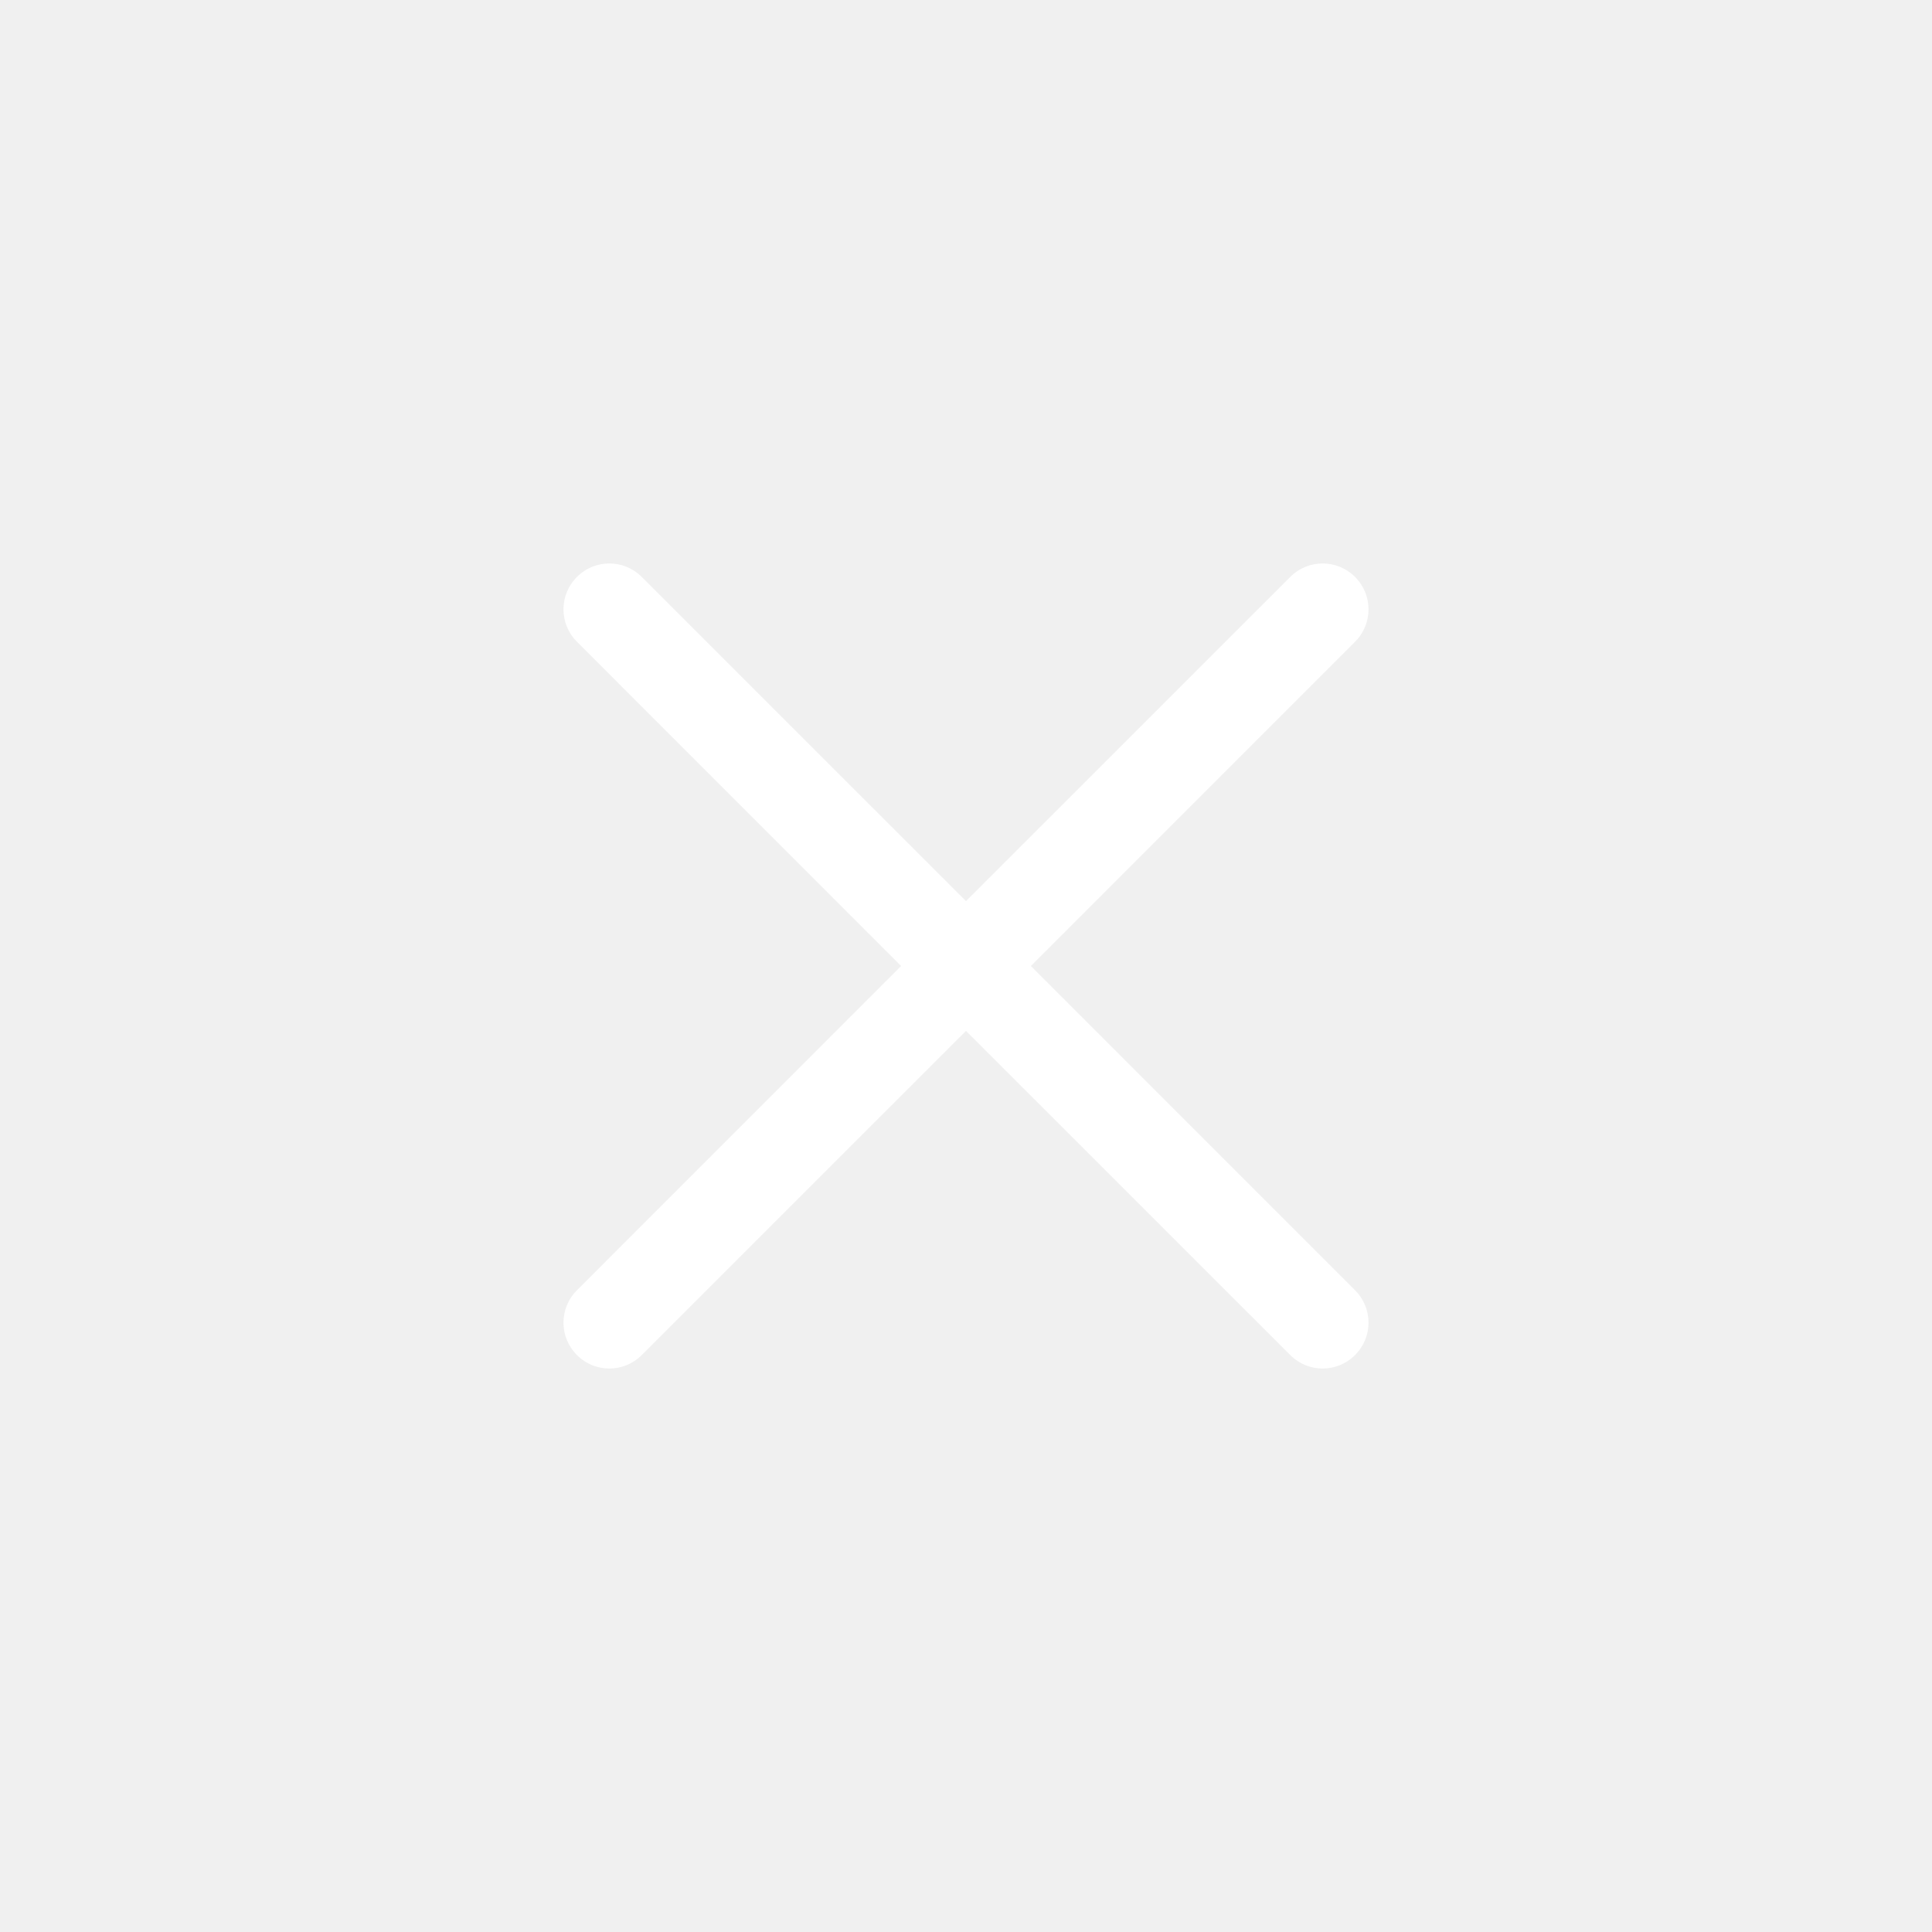
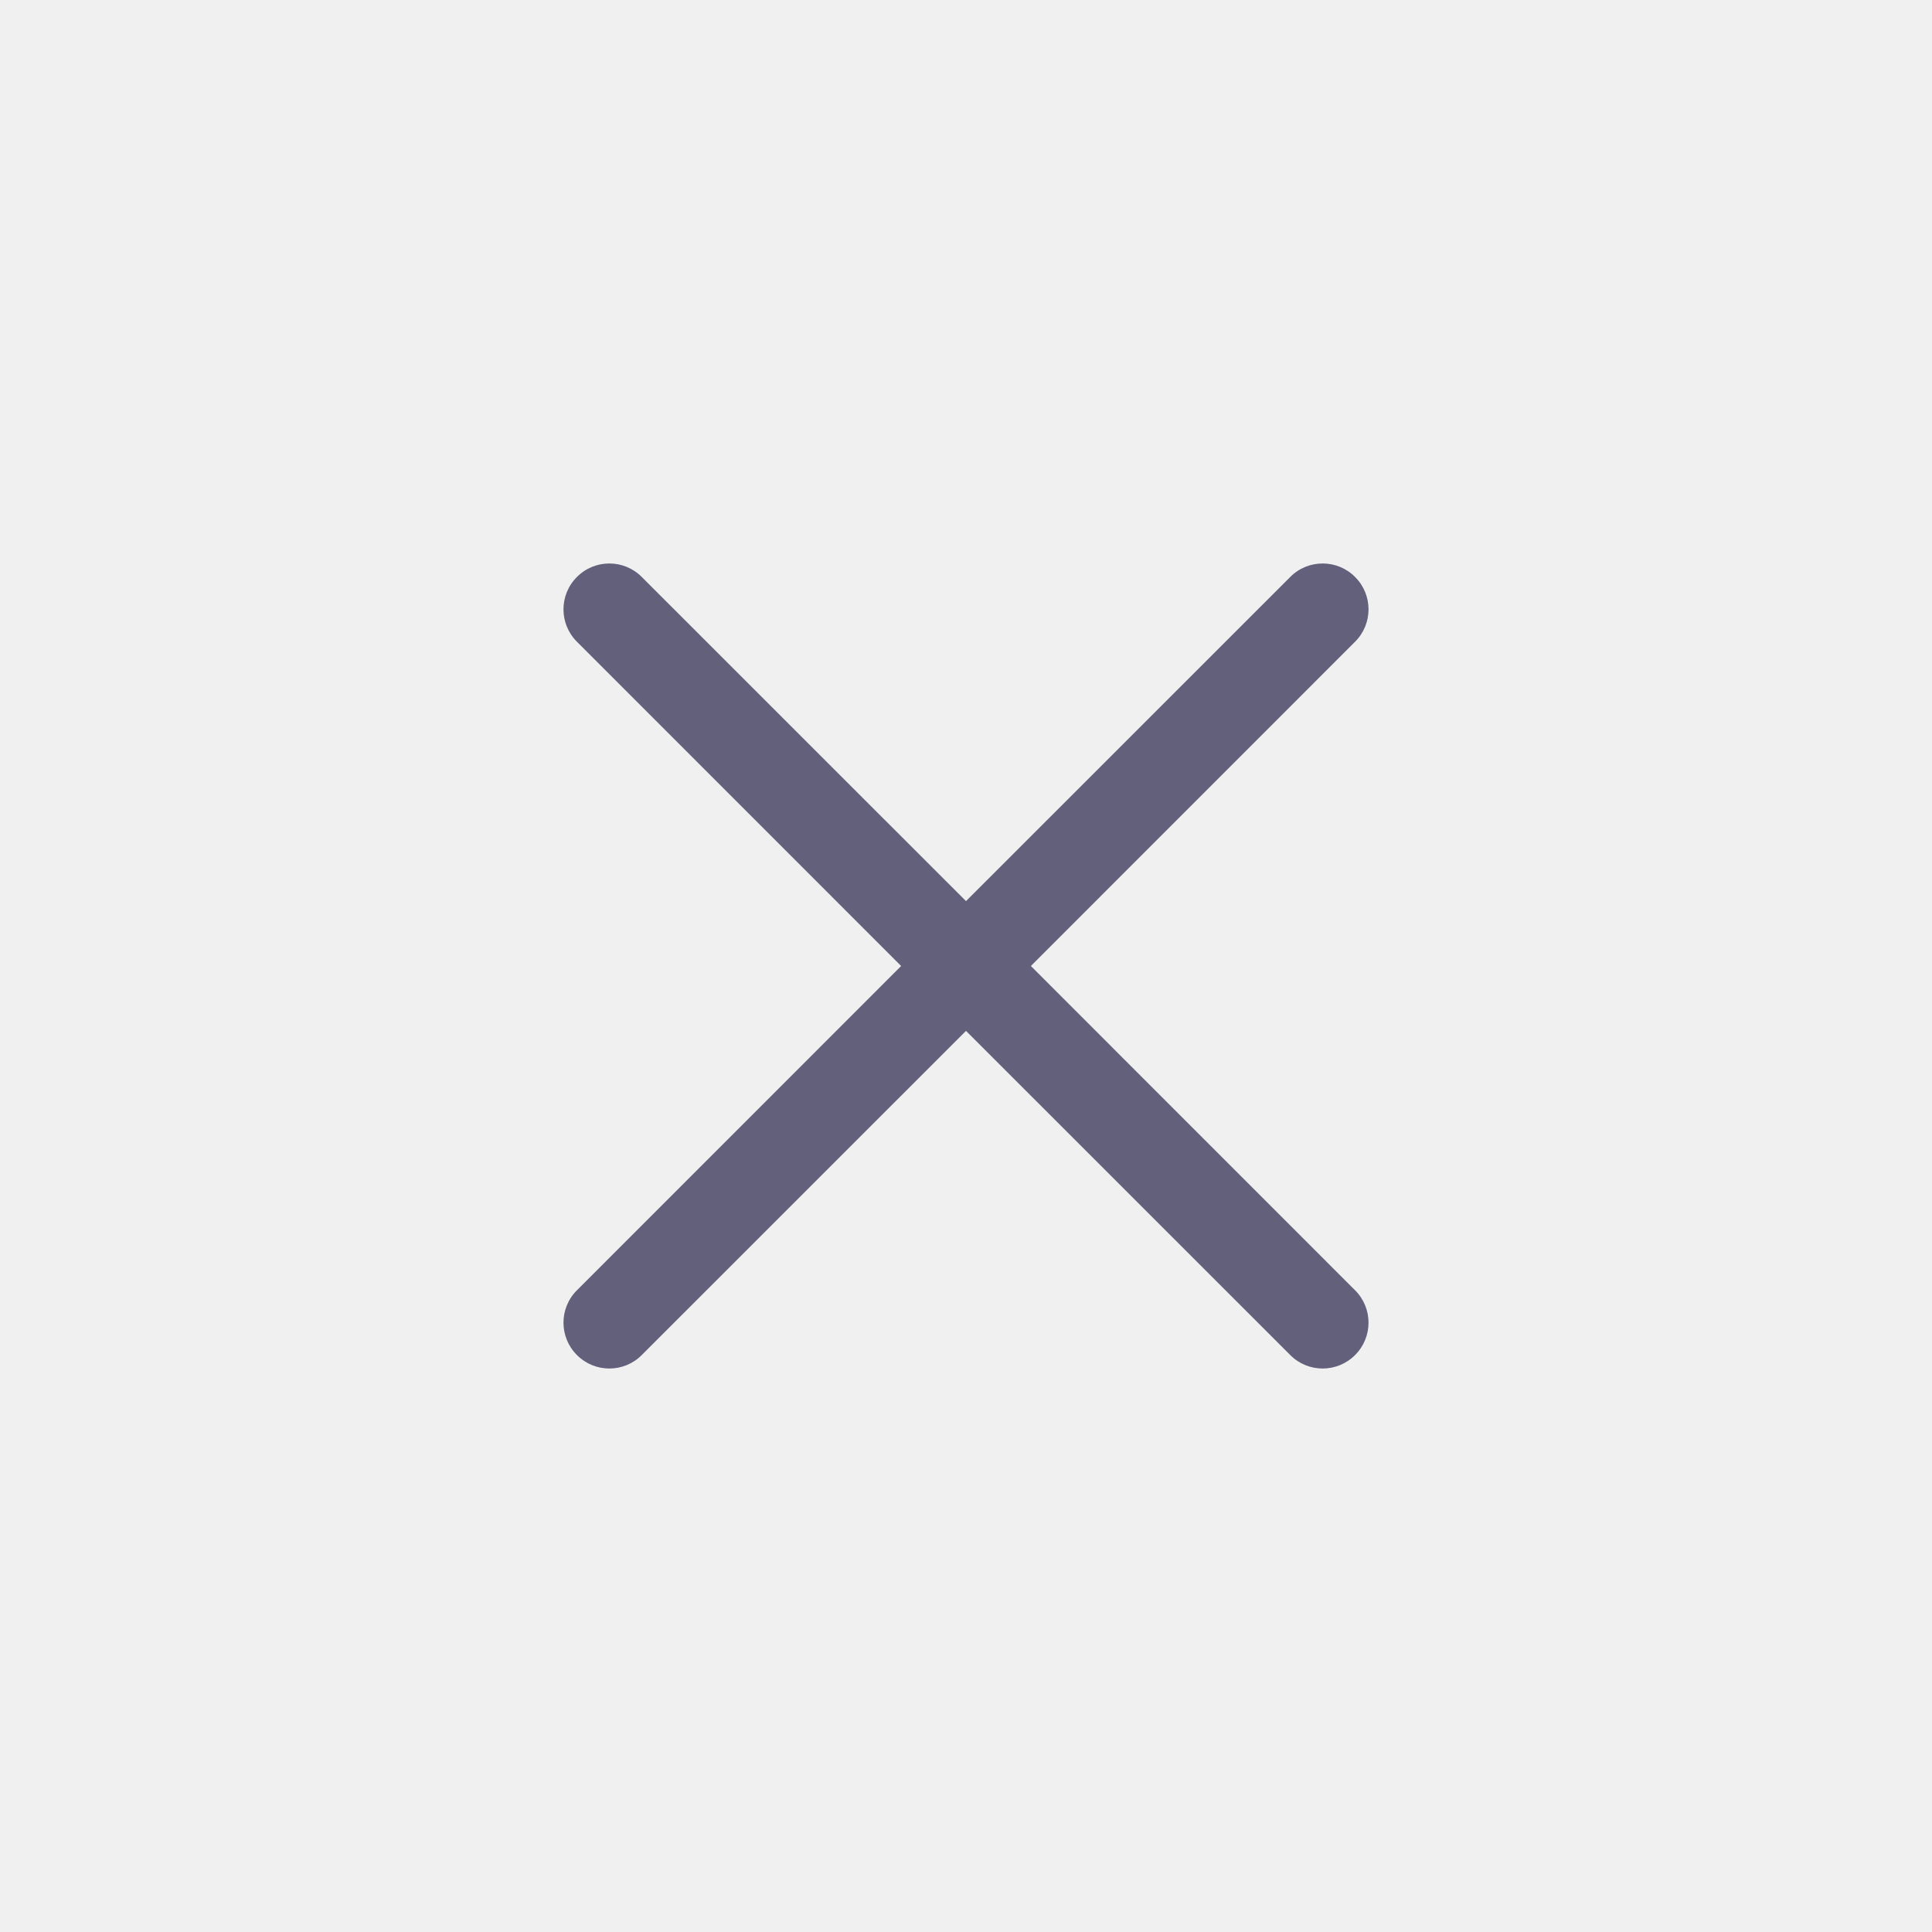
<svg xmlns="http://www.w3.org/2000/svg" width="24" height="24" viewBox="0 0 24 24" fill="none">
-   <path d="M7.972 7.167L12 11.194L16.028 7.167C16.25 6.944 16.611 6.944 16.833 7.167C17.056 7.389 17.056 7.75 16.833 7.972L12.806 12L16.833 16.028C17.056 16.25 17.056 16.611 16.833 16.833C16.611 17.056 16.25 17.056 16.028 16.833L12 12.806L7.972 16.833C7.75 17.056 7.389 17.056 7.167 16.833C6.944 16.611 6.944 16.25 7.167 16.028L11.194 12L7.167 7.972C6.944 7.75 6.944 7.389 7.167 7.167C7.389 6.944 7.75 6.944 7.972 7.167Z" fill="white" />
+   <path d="M7.972 7.167L12 11.194L16.028 7.167C16.25 6.944 16.611 6.944 16.833 7.167C17.056 7.389 17.056 7.75 16.833 7.972L12.806 12L16.833 16.028C17.056 16.25 17.056 16.611 16.833 16.833C16.611 17.056 16.25 17.056 16.028 16.833L12 12.806L7.972 16.833C7.75 17.056 7.389 17.056 7.167 16.833C6.944 16.611 6.944 16.25 7.167 16.028L11.194 12L7.167 7.972C6.944 7.75 6.944 7.389 7.167 7.167C7.389 6.944 7.75 6.944 7.972 7.167Z" fill="#63607C" />
</svg>
